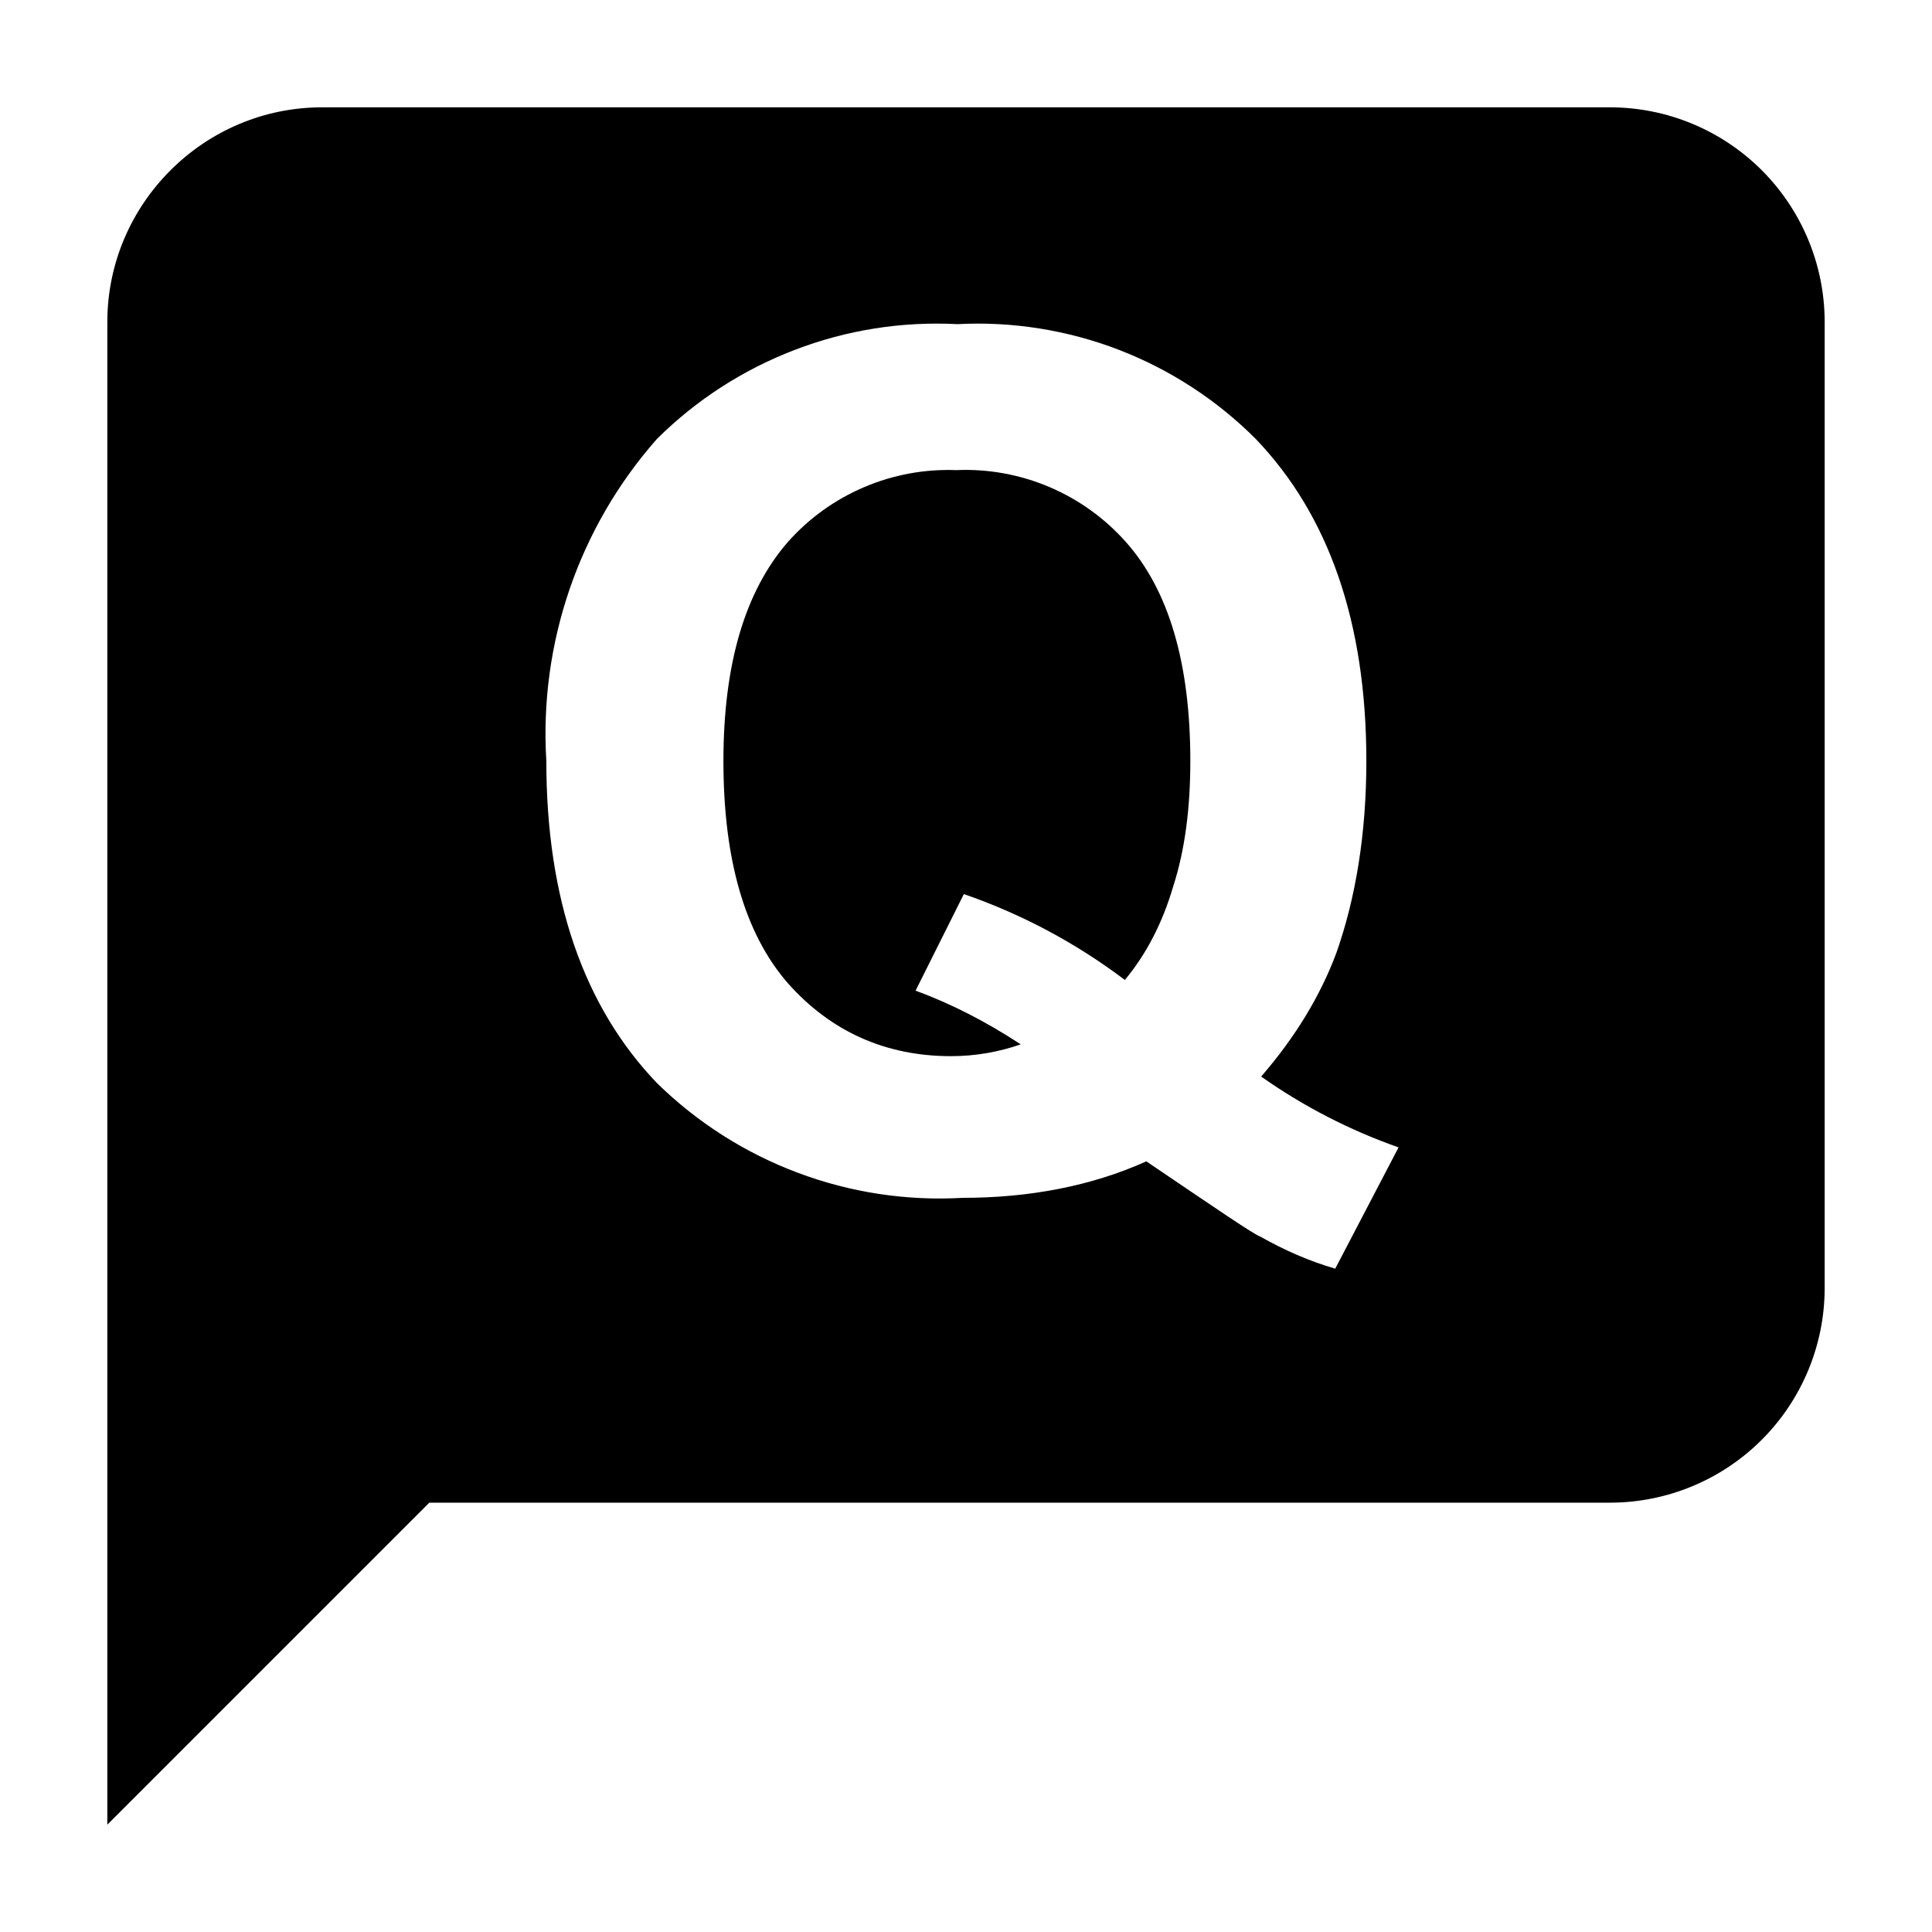
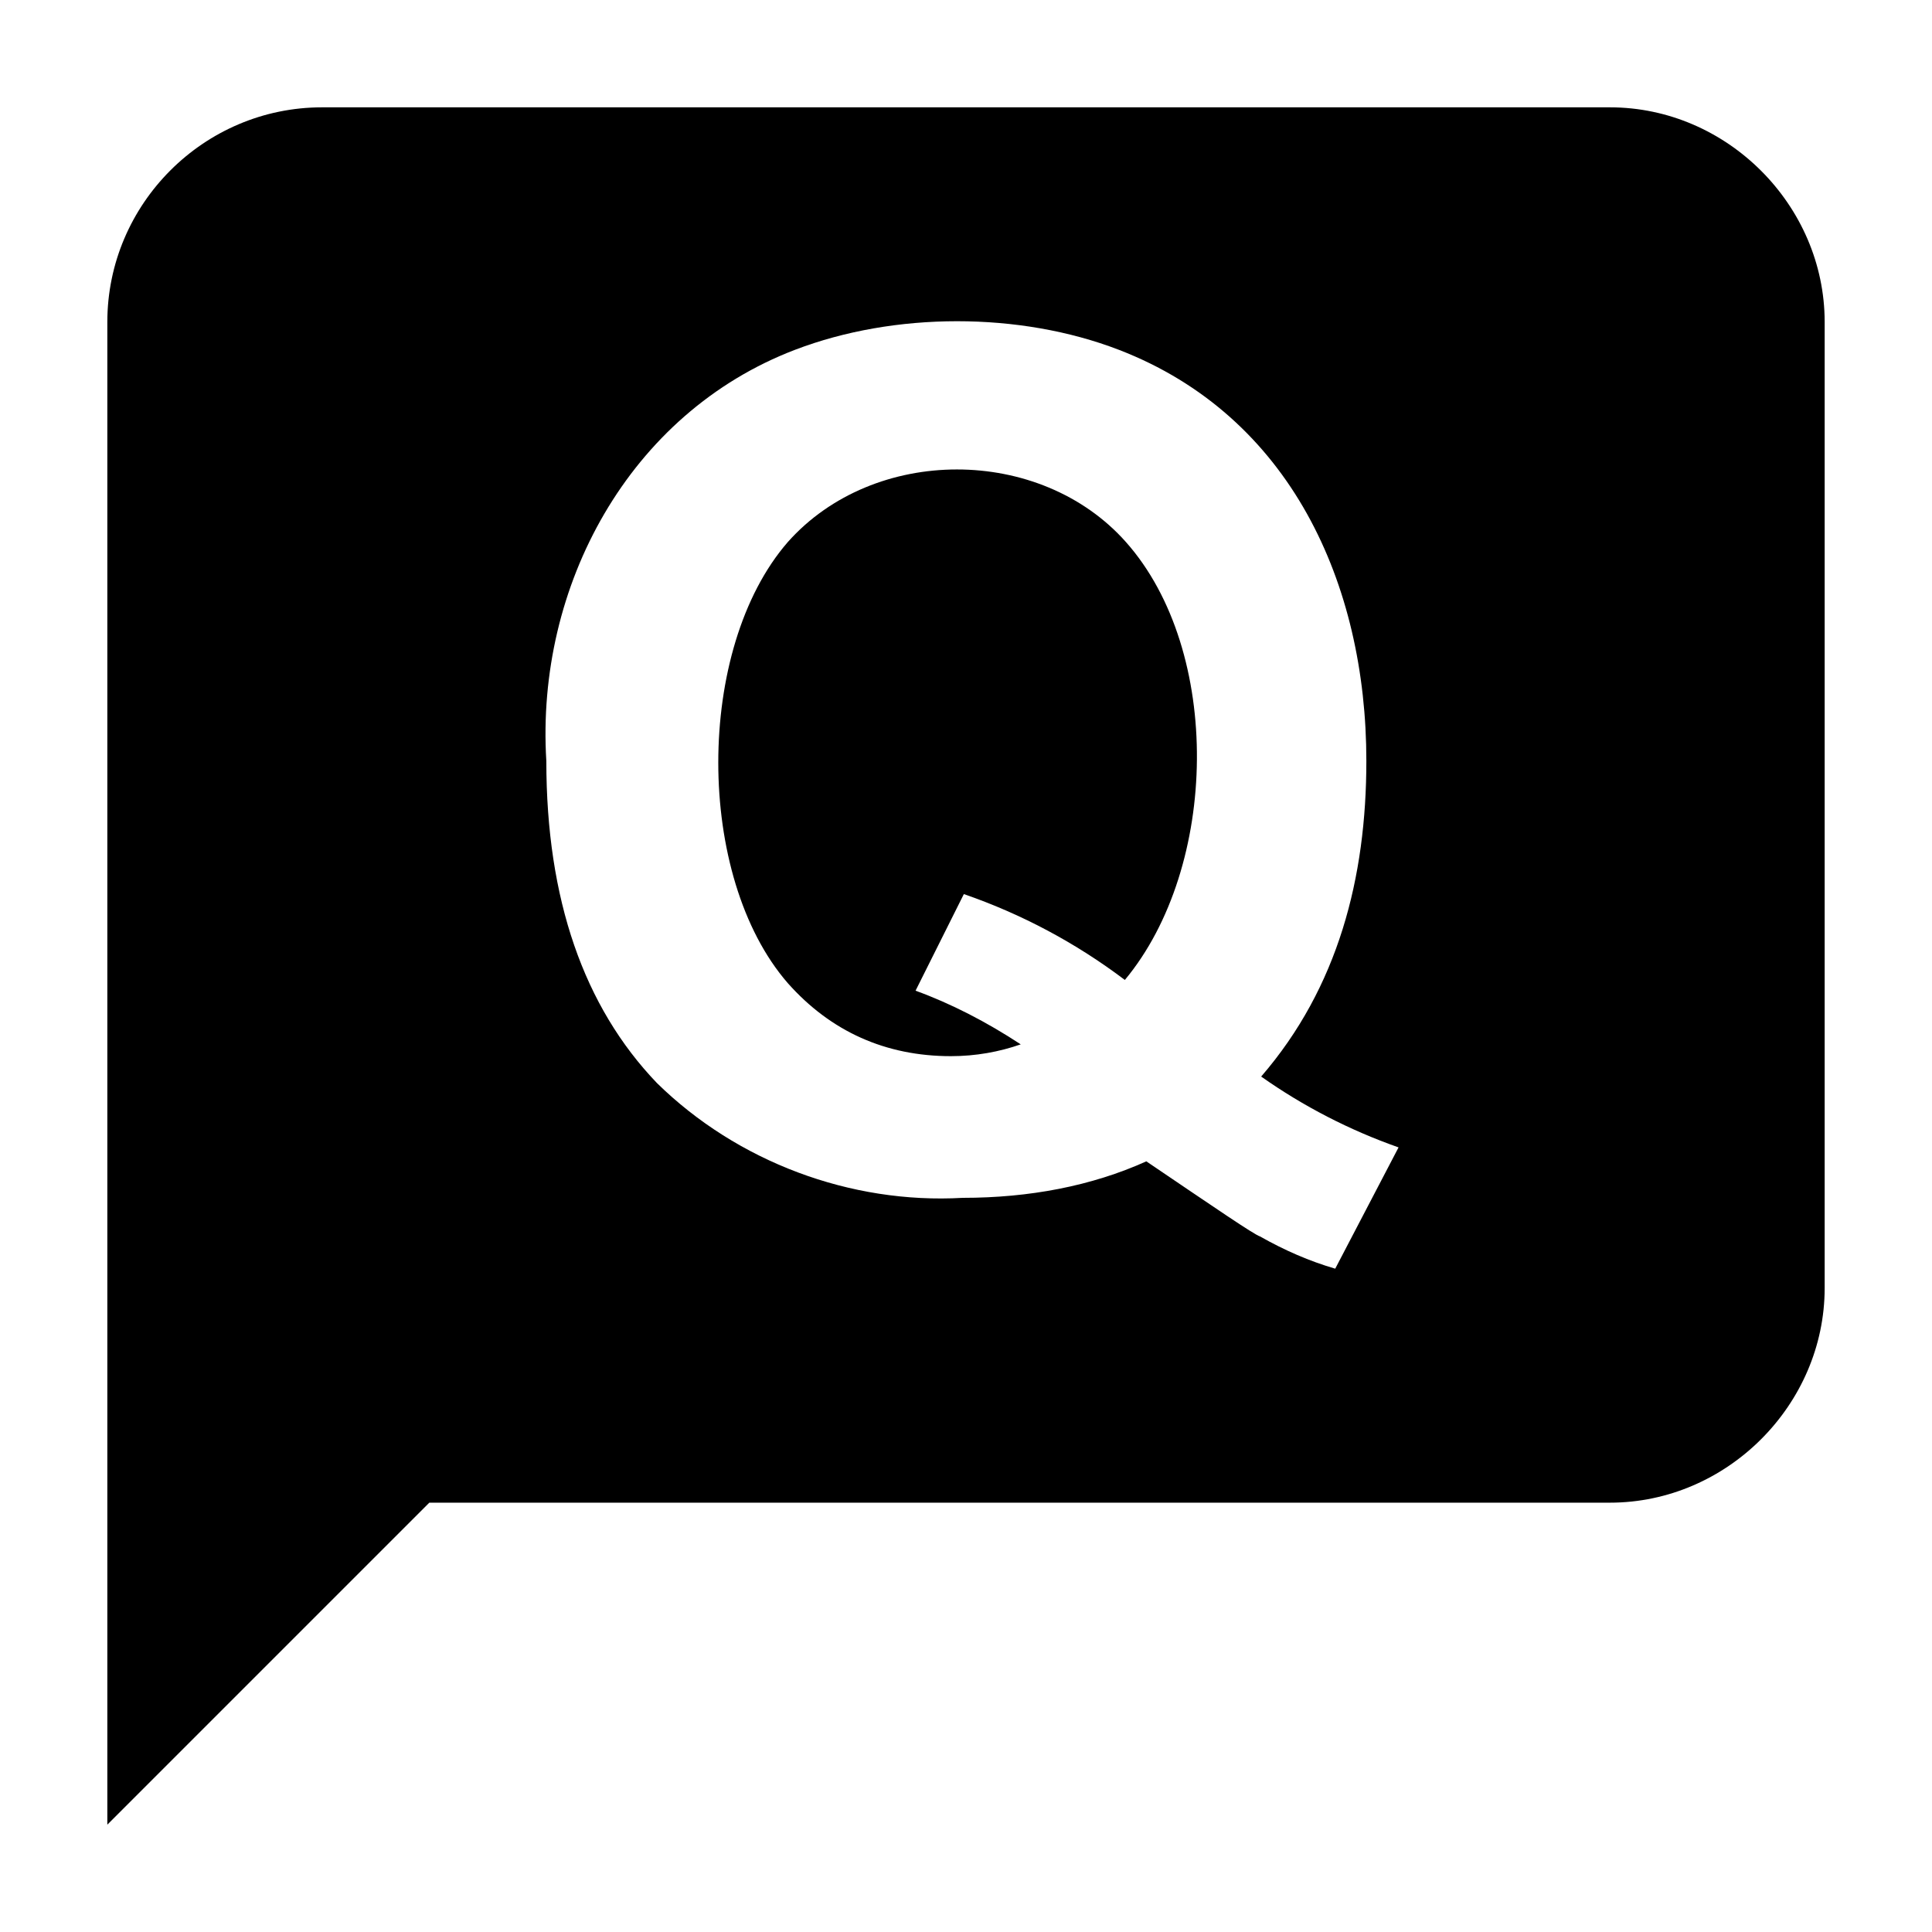
<svg xmlns="http://www.w3.org/2000/svg" width="18" height="18" viewBox="0 0 18 18" fill="none">
-   <path d="M4 14L1 17V3C1 1.9 1.9 1 3 1H15C15.53 1 16.039 1.211 16.414 1.586C16.789 1.961 17 2.47 17 3V12C17 12.53 16.789 13.039 16.414 13.414C16.039 13.789 15.53 14 15 14H4ZM11.75 10.03C12.07 9.66 12.3 9.28 12.45 8.88C12.63 8.37 12.73 7.77 12.73 7.09C12.73 5.8 12.38 4.8 11.7 4.09C11.338 3.727 10.903 3.444 10.424 3.259C9.945 3.075 9.432 2.993 8.92 3.02C8.404 2.993 7.889 3.074 7.407 3.259C6.925 3.443 6.486 3.726 6.12 4.09C5.393 4.914 5.023 5.993 5.09 7.09C5.09 8.38 5.44 9.38 6.12 10.09C6.494 10.457 6.941 10.742 7.432 10.926C7.923 11.111 8.447 11.19 8.97 11.16C9.59 11.16 10.17 11.05 10.68 10.82C11.33 11.26 11.68 11.5 11.74 11.52C11.97 11.65 12.2 11.75 12.44 11.82L13.03 10.69C12.575 10.53 12.144 10.308 11.75 10.03ZM10.48 9.13C10.025 8.786 9.519 8.516 8.98 8.33L8.53 9.23C8.86 9.35 9.19 9.52 9.51 9.73C9.31 9.8 9.09 9.84 8.86 9.84C8.25 9.84 7.74 9.61 7.34 9.16C6.94 8.7 6.74 8.01 6.74 7.09C6.74 6.19 6.94 5.51 7.34 5.05C7.536 4.829 7.778 4.655 8.05 4.539C8.321 4.423 8.615 4.369 8.91 4.38C9.207 4.367 9.502 4.421 9.776 4.537C10.049 4.653 10.293 4.828 10.49 5.05C10.89 5.5 11.09 6.18 11.09 7.09C11.09 7.53 11.04 7.92 10.93 8.26C10.83 8.6 10.68 8.89 10.48 9.13Z" fill="black" />
+   <path d="M4 14L1 17V3C1 1.9 1.9 1 3 1H15C16.089 1 17 1.911 17 3V12C17 13.089 16.089 14 15 14H4ZM11.75 10.03C12.468 9.2 12.73 8.175 12.73 7.09C12.73 5.439 12.023 3.875 10.424 3.259C9.499 2.903 8.332 2.905 7.407 3.259C5.861 3.85 4.99 5.461 5.09 7.09C5.09 8.38 5.44 9.38 6.12 10.09C6.868 10.824 7.923 11.22 8.97 11.16C9.59 11.16 10.17 11.05 10.68 10.82C11.33 11.26 11.68 11.5 11.74 11.52C11.97 11.65 12.2 11.75 12.44 11.82L13.03 10.69C12.575 10.53 12.144 10.308 11.75 10.03ZM10.48 9.13C10.025 8.786 9.519 8.516 8.98 8.33L8.53 9.23C8.86 9.35 9.19 9.52 9.51 9.73C9.31 9.8 9.09 9.84 8.86 9.84C8.25 9.84 7.74 9.61 7.34 9.16C6.476 8.167 6.476 6.043 7.34 5.05C8.141 4.149 9.689 4.148 10.49 5.05C11.392 6.065 11.355 8.08 10.48 9.13Z" fill="black" />
</svg>
